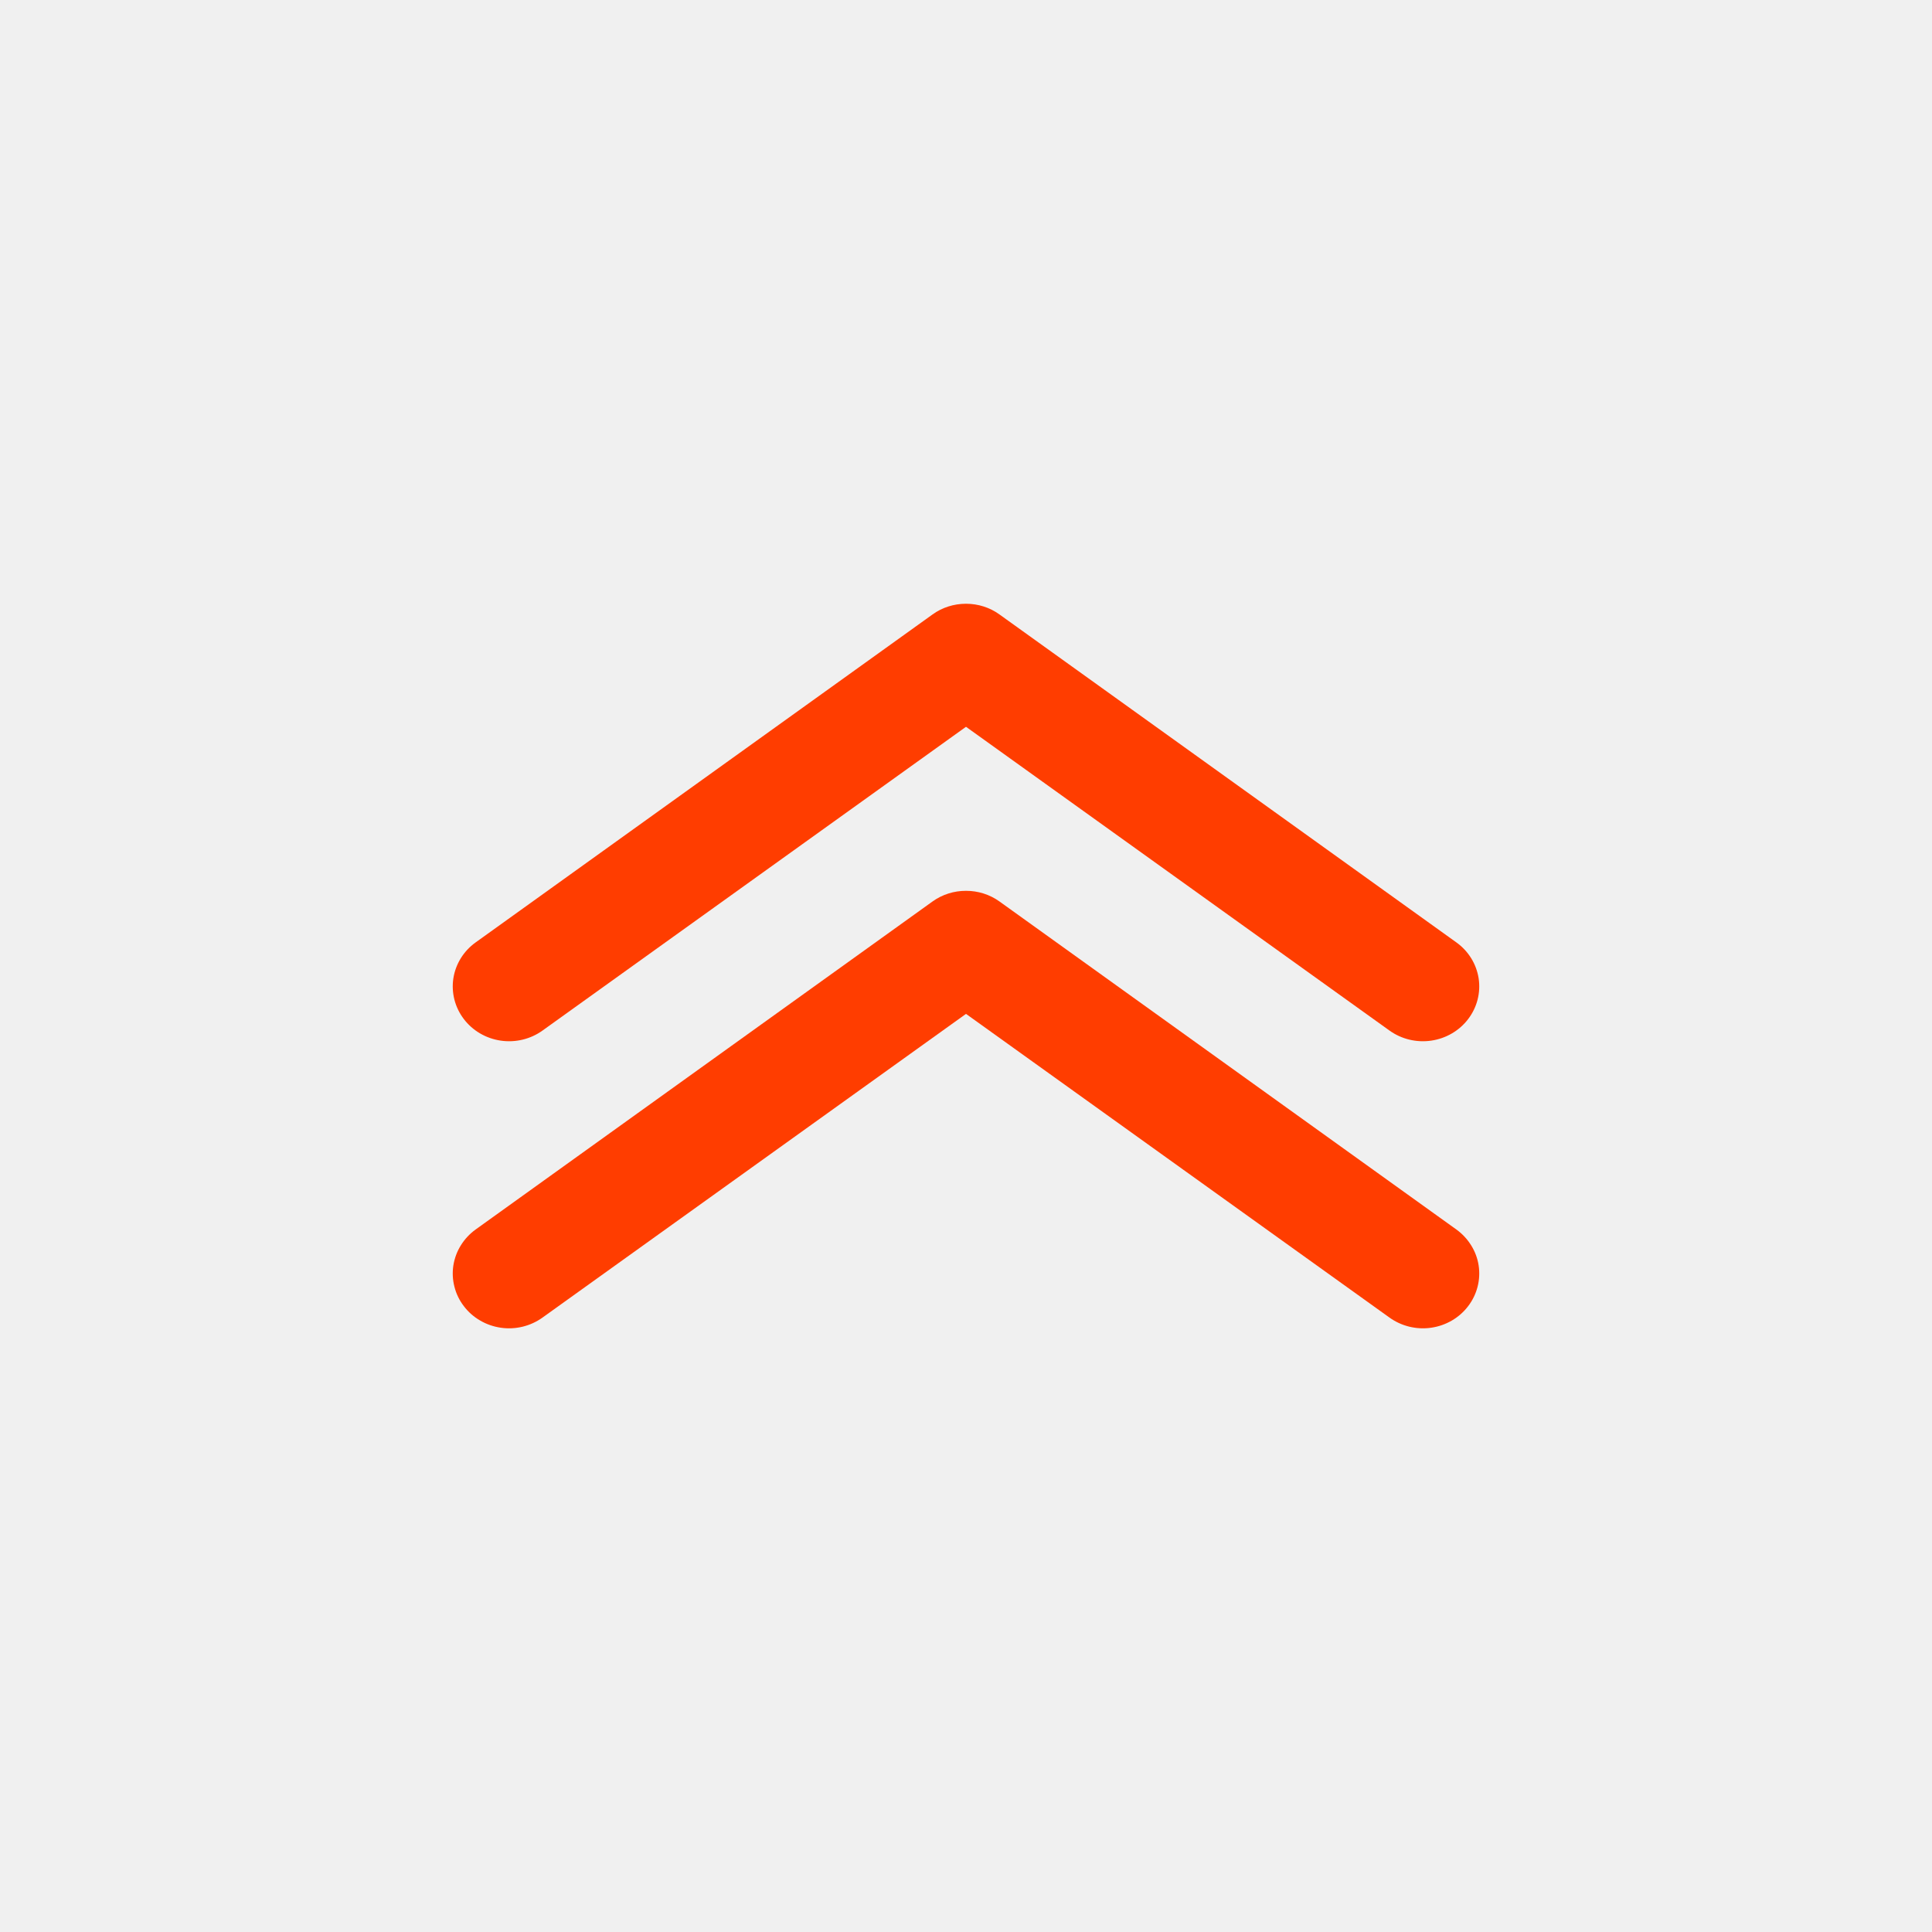
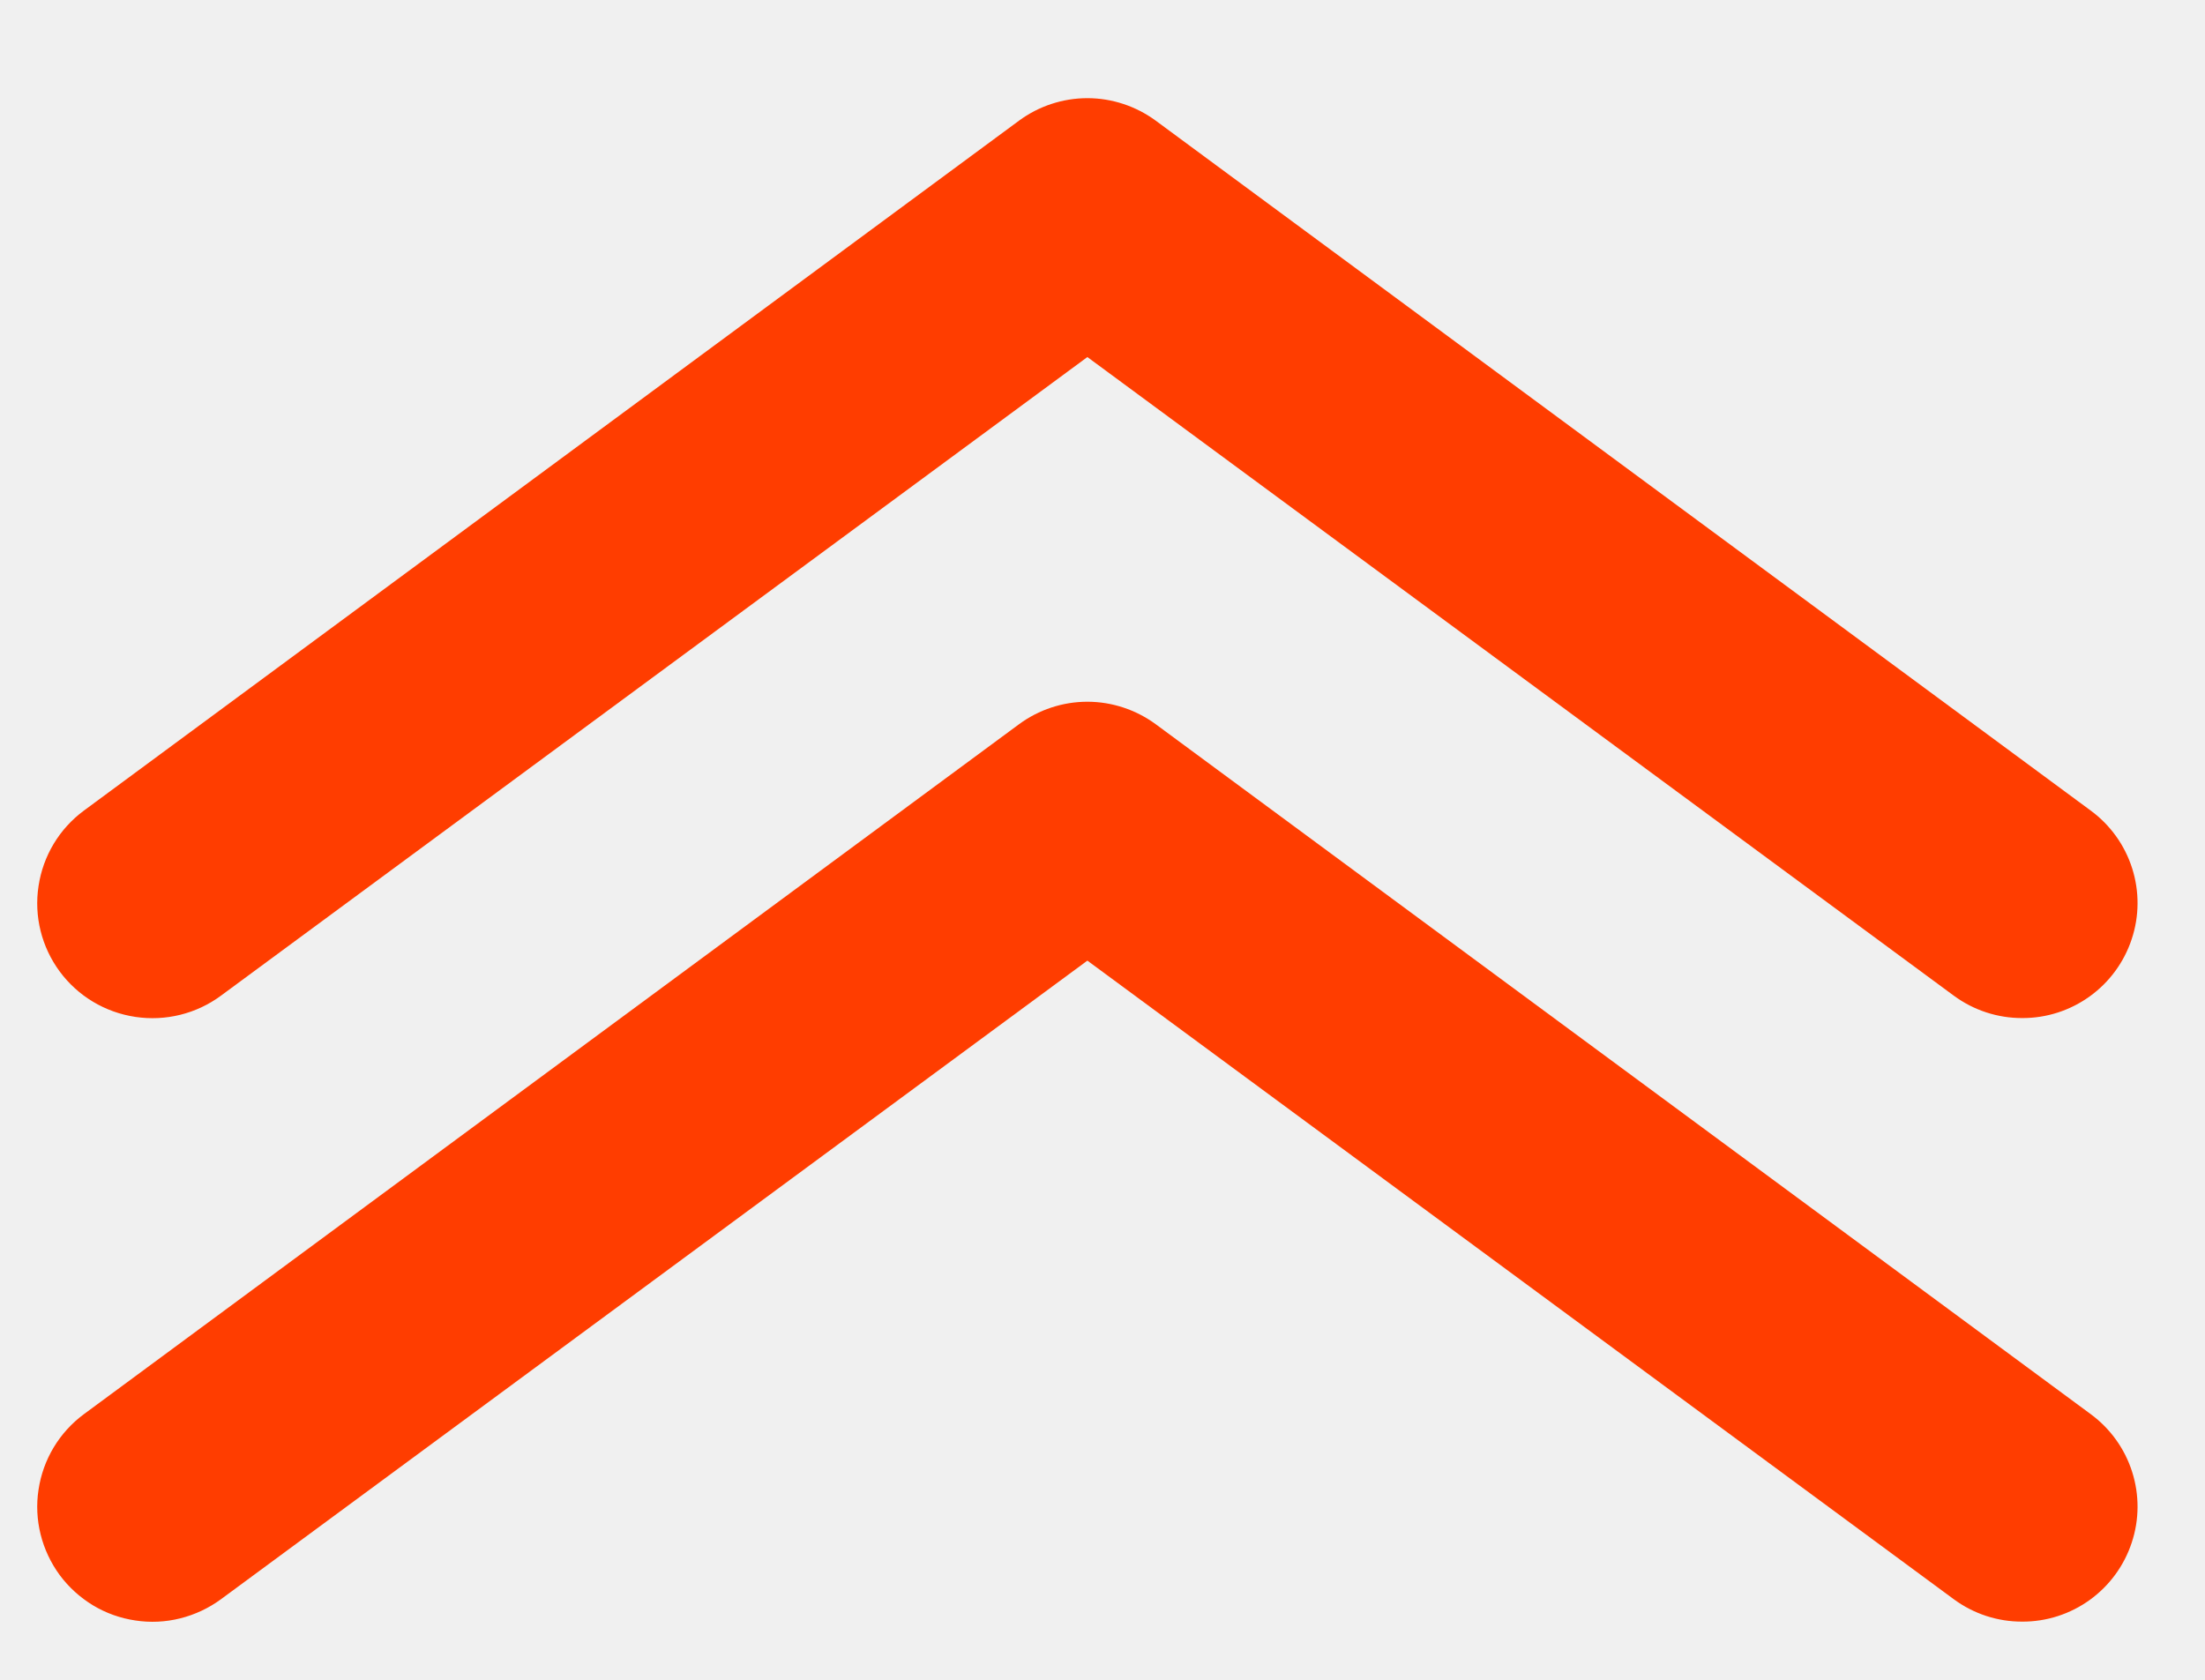
- <svg xmlns="http://www.w3.org/2000/svg" width="32" height="32" viewBox="0 0 32 32" fill="none">
-   <g clip-path="url(#clip0_75609_16176)">
-     <path d="M16 14.755C16.199 14.754 16.394 14.816 16.554 14.931L24.123 20.365C24.221 20.436 24.304 20.525 24.367 20.627C24.431 20.729 24.473 20.842 24.491 20.96C24.527 21.198 24.465 21.44 24.318 21.633C24.171 21.827 23.951 21.955 23.707 21.991C23.462 22.027 23.213 21.966 23.014 21.823L16 16.793L8.986 21.823C8.887 21.894 8.775 21.945 8.657 21.974C8.538 22.003 8.414 22.009 8.293 21.991C8.172 21.973 8.056 21.933 7.951 21.871C7.846 21.81 7.754 21.729 7.682 21.633C7.609 21.538 7.556 21.429 7.527 21.313C7.497 21.198 7.491 21.078 7.509 20.96C7.528 20.842 7.569 20.729 7.633 20.627C7.696 20.525 7.779 20.436 7.877 20.365L15.446 14.931C15.606 14.816 15.801 14.754 16 14.755Z" fill="#FF3D00" />
-     <path d="M16 10C16.199 10 16.394 10.061 16.554 10.177L24.123 15.61C24.322 15.753 24.454 15.967 24.491 16.205C24.527 16.443 24.465 16.685 24.318 16.878C24.171 17.072 23.951 17.2 23.707 17.236C23.462 17.272 23.213 17.212 23.014 17.069L16 12.038L8.986 17.069C8.787 17.212 8.538 17.272 8.293 17.236C8.049 17.2 7.829 17.072 7.682 16.878C7.535 16.685 7.473 16.443 7.509 16.205C7.546 15.967 7.678 15.753 7.877 15.61L15.446 10.177C15.606 10.061 15.801 10 16 10Z" fill="#FF3D00" />
-   </g>
-   <defs>
-     <clipPath id="clip0_75609_16176">
-       <rect width="17" height="12" fill="white" transform="translate(24.5 22) rotate(-180)" />
-     </clipPath>
-   </defs>
+ <svg xmlns="http://www.w3.org/2000/svg" width="21" height="16" viewBox="0 0 21 16" fill="none">
+   <path d="M19.26 15.446C19.025 15.447 18.797 15.372 18.608 15.233L10.356 9.15L2.104 15.233C1.988 15.318 1.856 15.38 1.716 15.415C1.577 15.45 1.431 15.457 1.289 15.435C1.146 15.414 1.009 15.365 0.886 15.291C0.763 15.216 0.655 15.119 0.569 15.003C0.484 14.887 0.422 14.756 0.387 14.616C0.352 14.476 0.345 14.331 0.367 14.189C0.41 13.901 0.565 13.643 0.799 13.47L9.704 6.899C9.892 6.76 10.121 6.684 10.356 6.684C10.59 6.684 10.819 6.76 11.008 6.899L19.912 13.47C20.098 13.607 20.236 13.799 20.306 14.019C20.376 14.239 20.375 14.475 20.302 14.694C20.23 14.913 20.09 15.104 19.903 15.239C19.716 15.374 19.491 15.447 19.26 15.446Z" fill="#FF3D00" />
+   <path d="M19.26 9.697C19.025 9.698 18.797 9.623 18.608 9.484L10.356 3.401L2.104 9.484C1.87 9.657 1.577 9.729 1.289 9.686C1.001 9.643 0.742 9.488 0.569 9.254C0.396 9.02 0.323 8.727 0.367 8.44C0.41 8.152 0.565 7.894 0.799 7.721L9.704 1.15C9.892 1.011 10.121 0.935 10.356 0.935C10.59 0.935 10.819 1.011 11.008 1.15L19.912 7.721C20.098 7.858 20.236 8.05 20.306 8.27C20.376 8.489 20.375 8.726 20.302 8.945C20.23 9.164 20.09 9.355 19.903 9.49C19.716 9.625 19.491 9.698 19.26 9.697Z" fill="#FF3D00" />
</svg>
